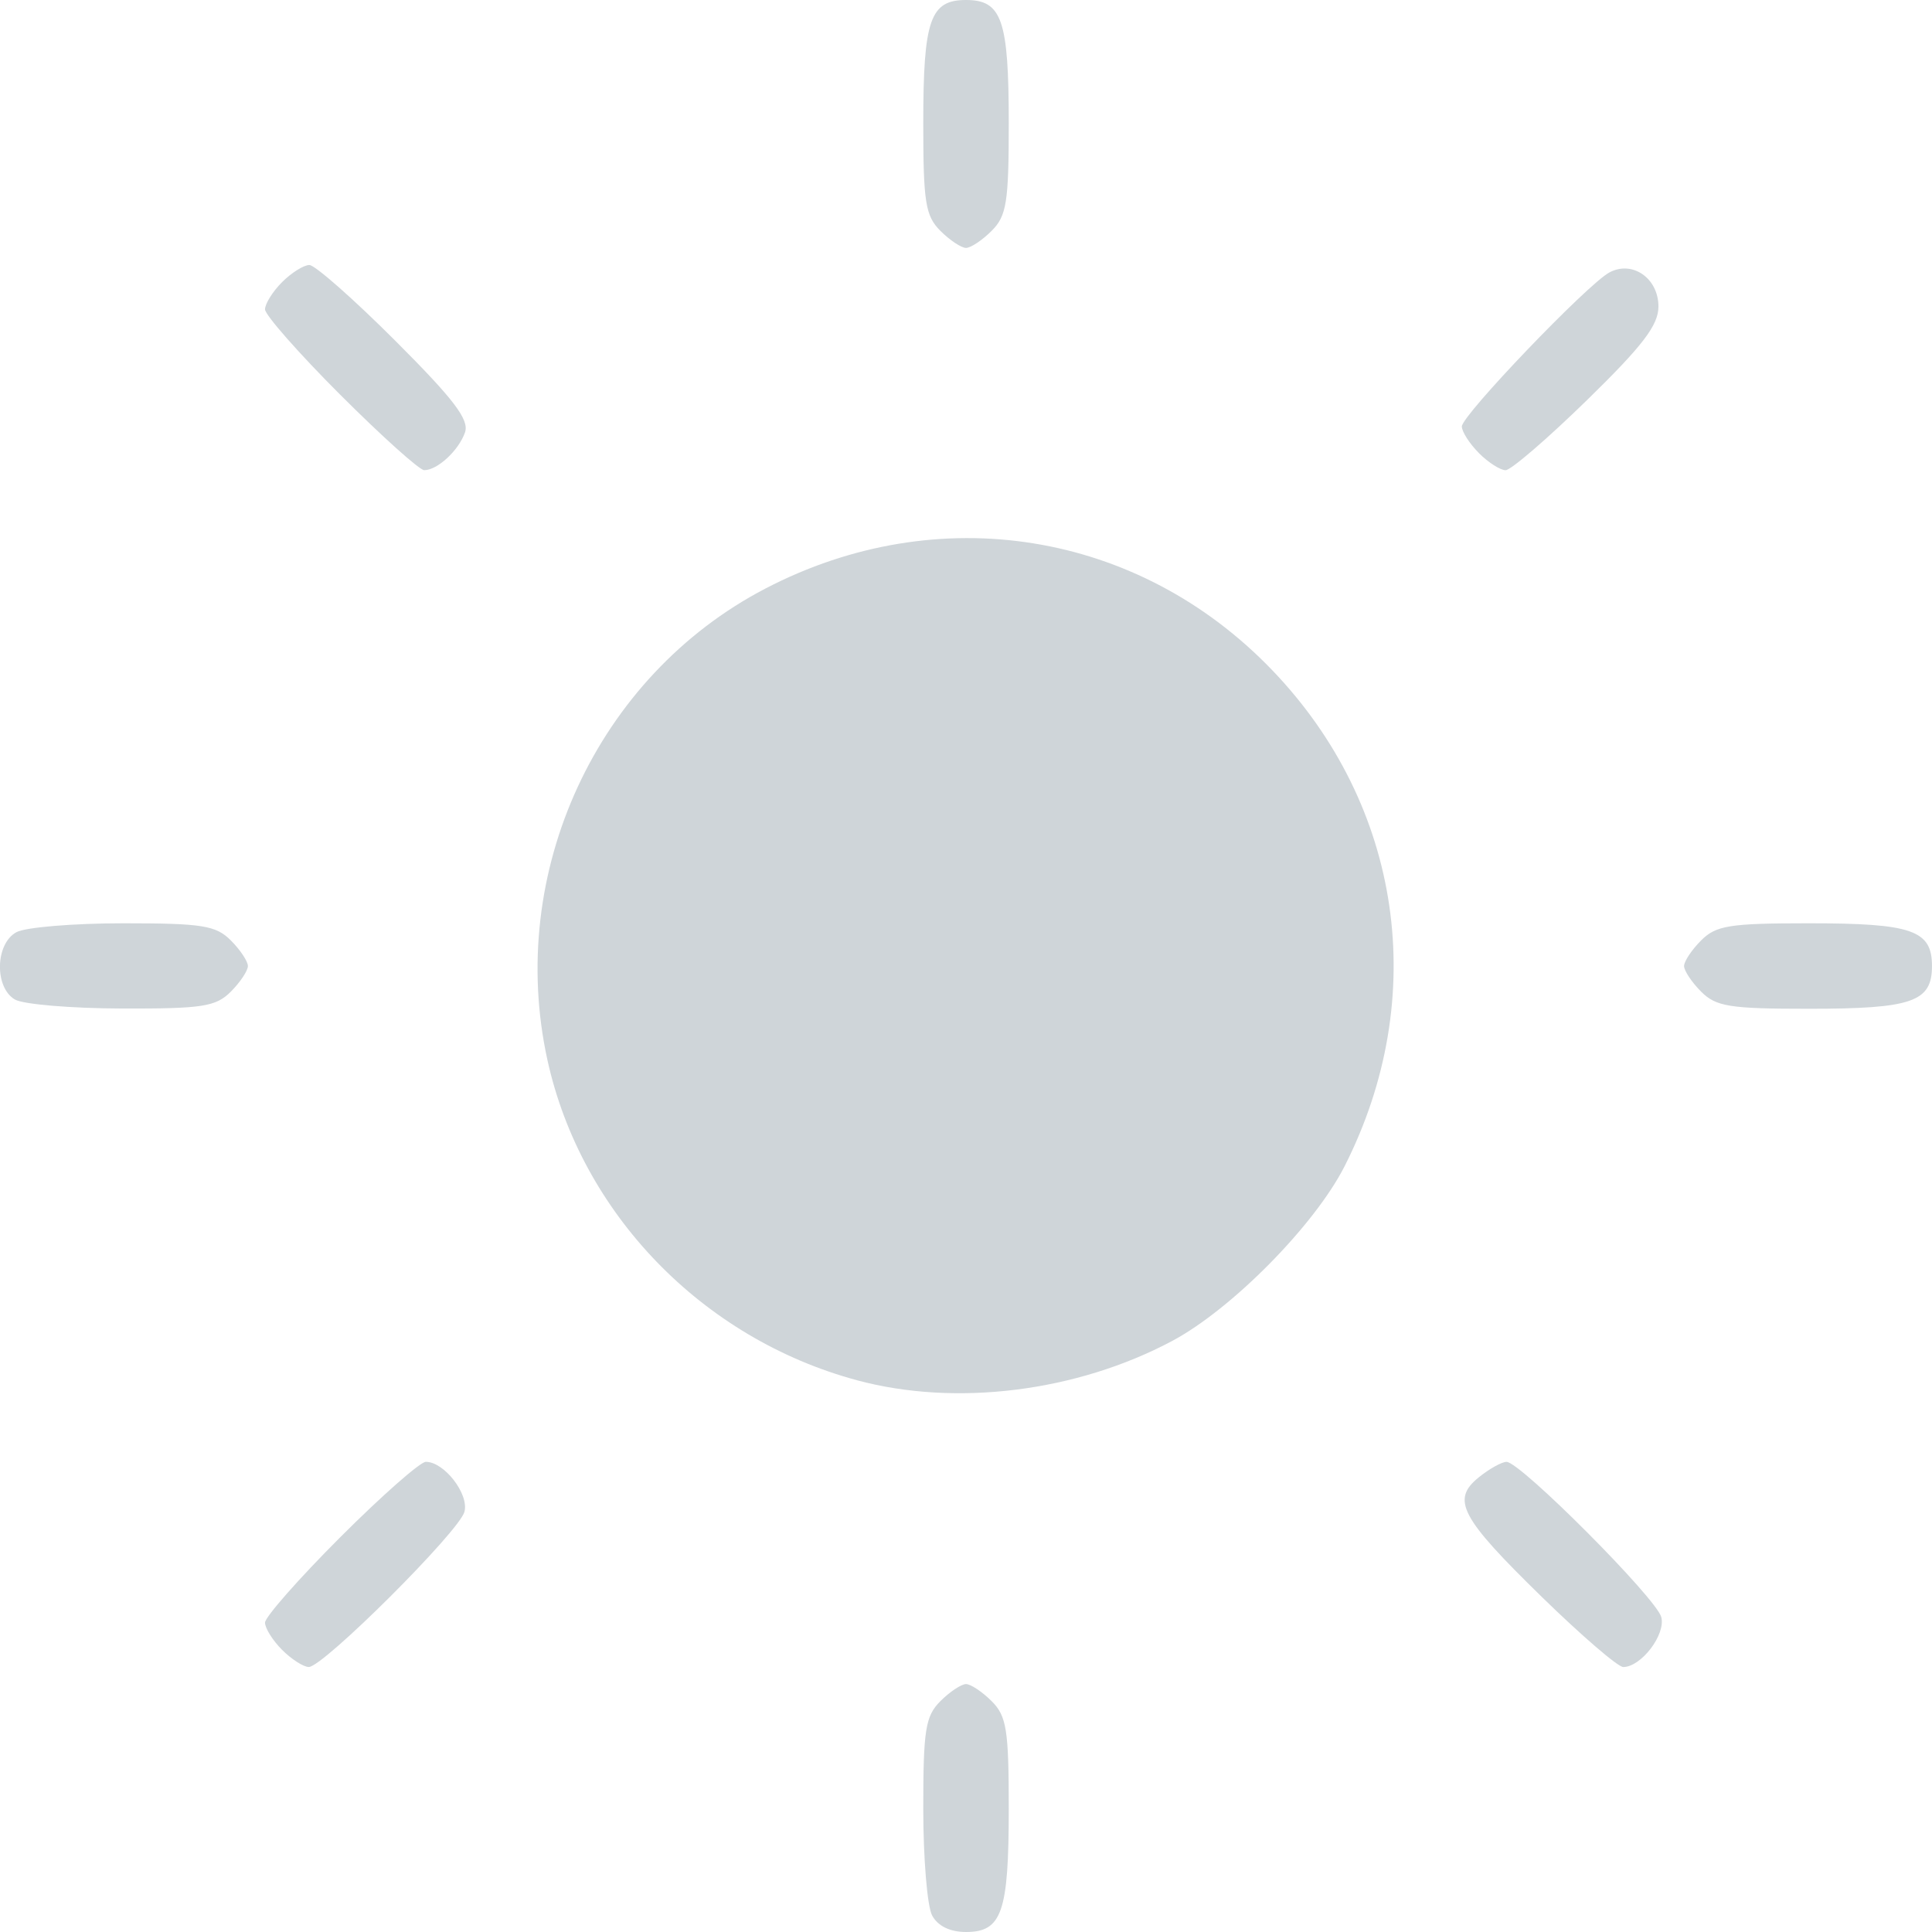
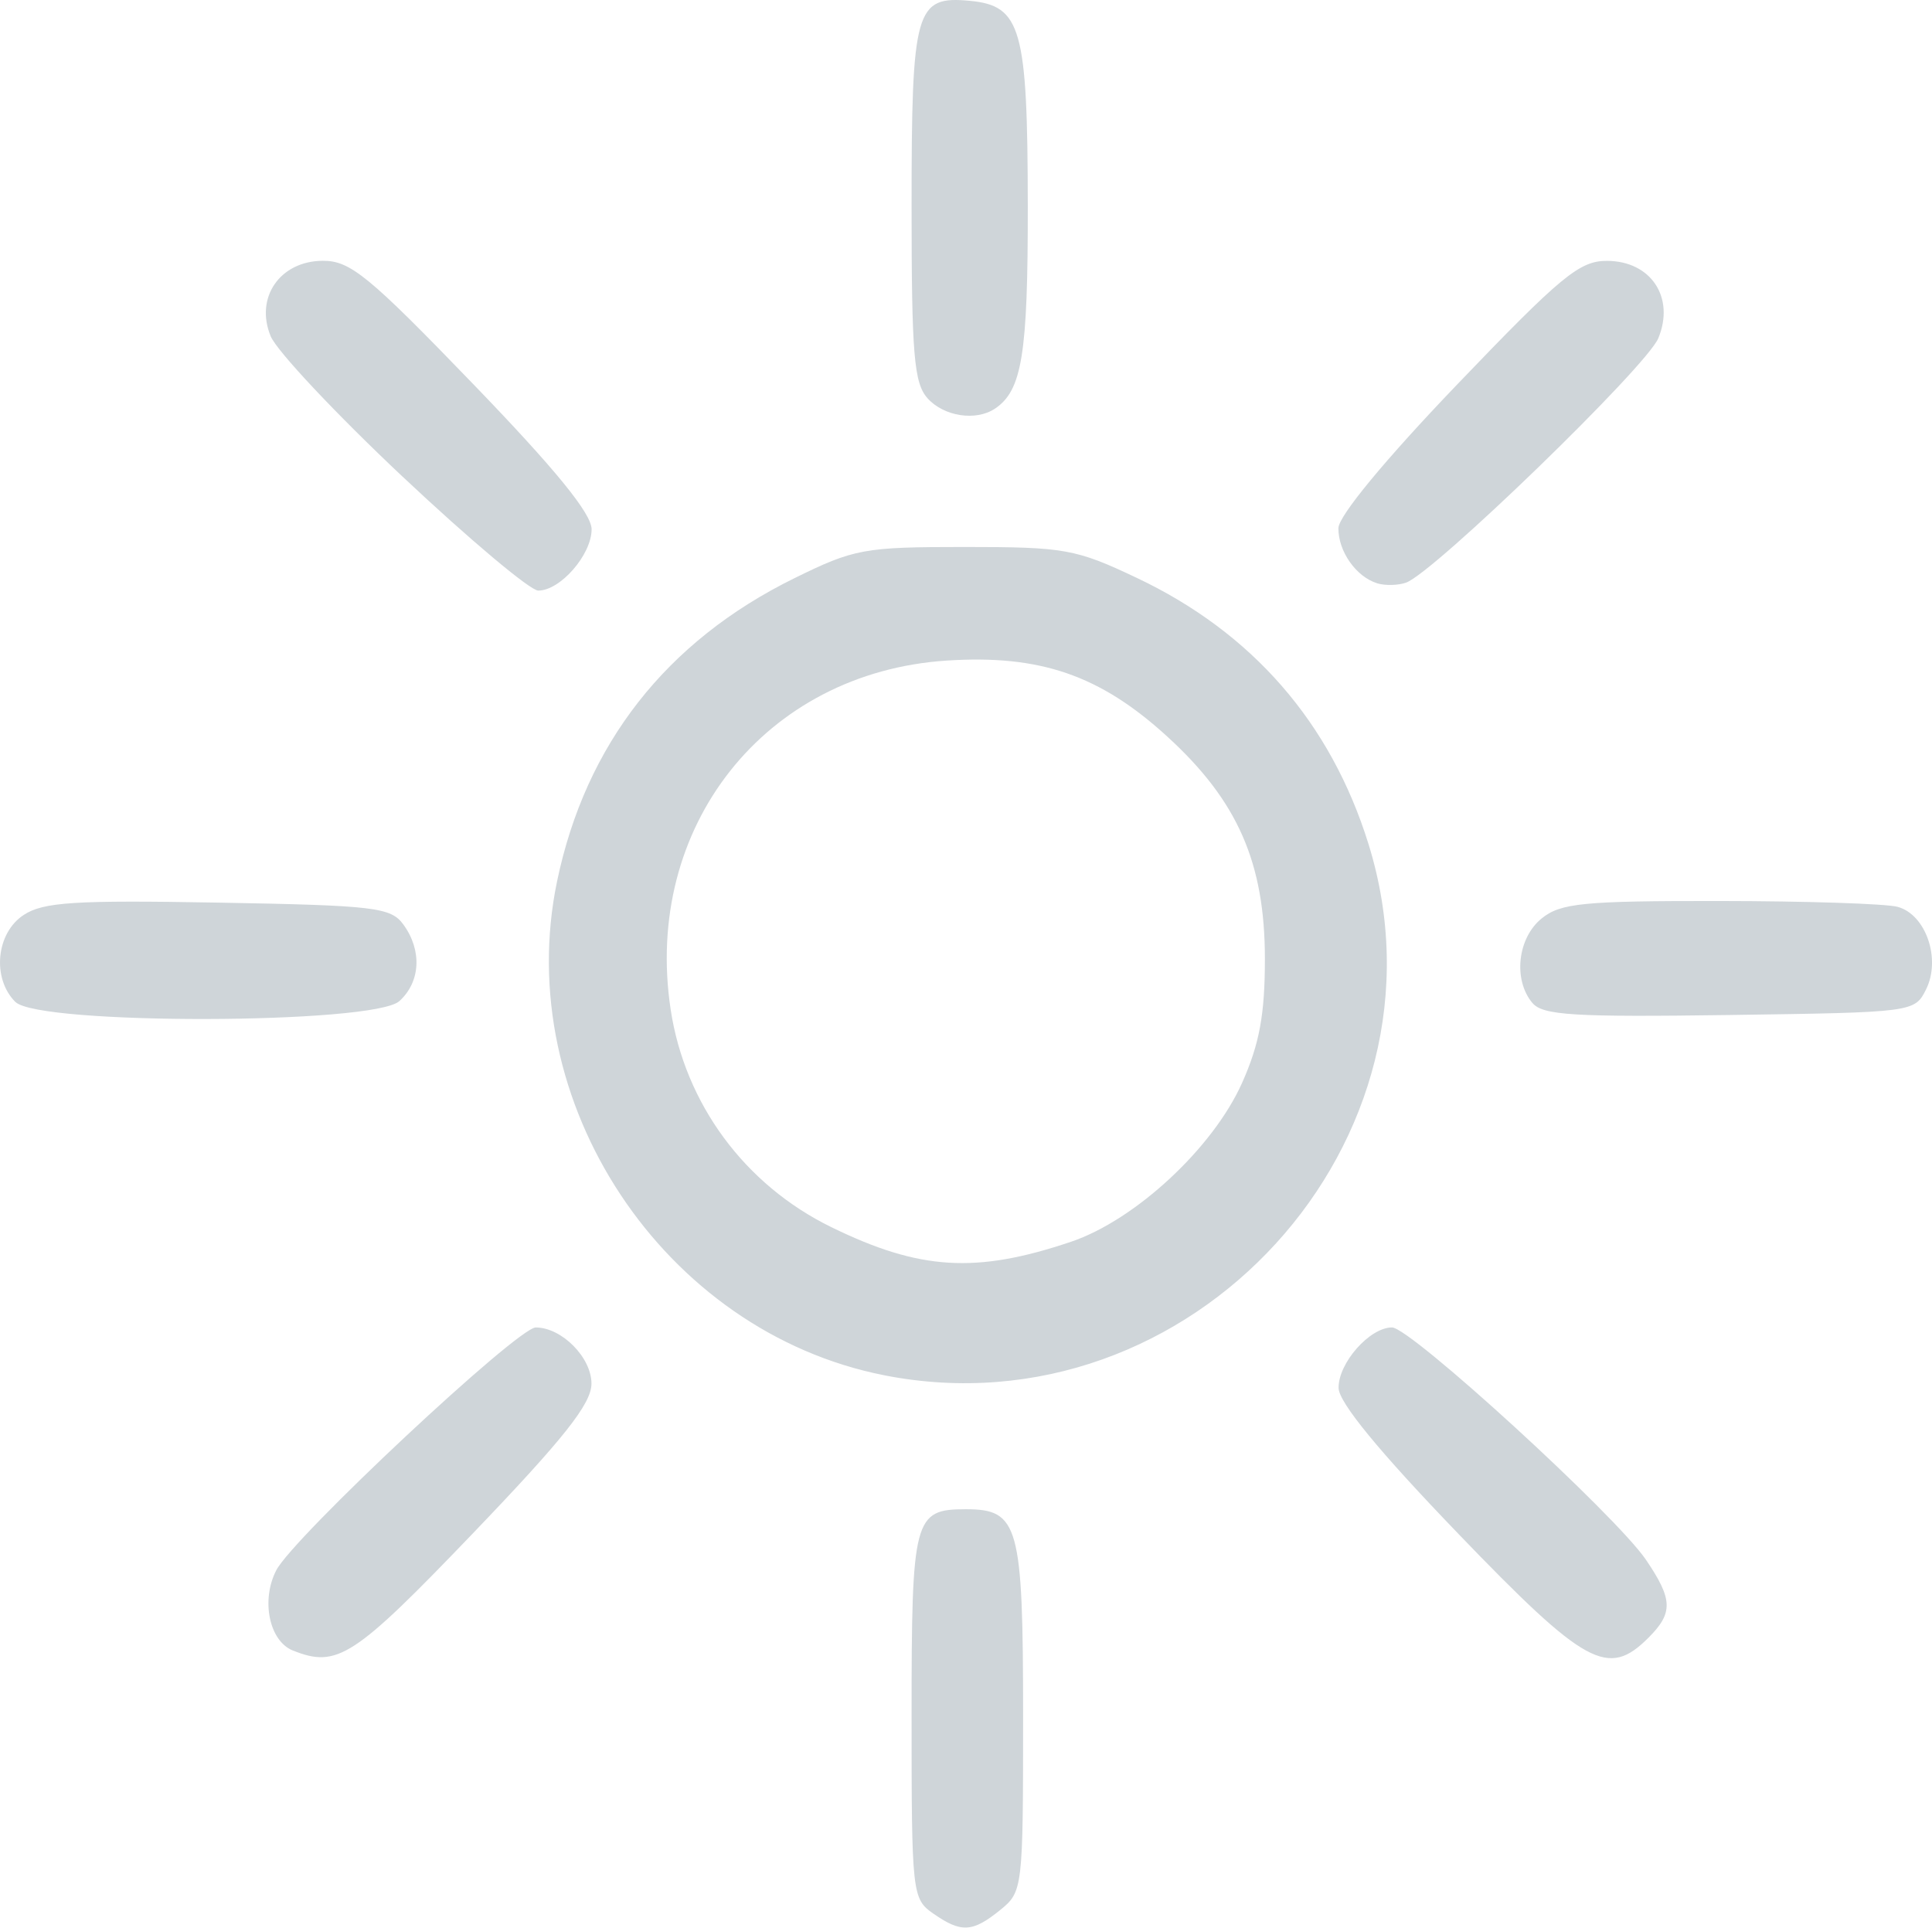
- <svg xmlns="http://www.w3.org/2000/svg" width="59.796mm" height="59.796mm" viewBox="0 0 59.796 59.796" version="1.1" id="svg5" xml:space="preserve">
-   <defs id="defs2" />
-   <g id="layer1" transform="translate(-114.1186,-83.57909)">
-     <path style="fill:#cfd5d9;fill-opacity:1;stroke-width:1" d="m 142.968,142.863 c -0.151,-0.281 -0.274,-1.77 -0.274,-3.307 0,-2.443 0.067,-2.862 0.529,-3.325 0.291,-0.291 0.648,-0.529 0.794,-0.529 0.146,0 0.503,0.238 0.794,0.529 0.462,0.462 0.529,0.882 0.529,3.325 0,3.205 -0.213,3.819 -1.323,3.819 -0.496,0 -0.874,-0.185 -1.049,-0.512 z m -20.118,-8.219 c -0.291,-0.291 -0.529,-0.671 -0.529,-0.844 0,-0.173 1.049,-1.364 2.331,-2.646 1.282,-1.282 2.473,-2.331 2.646,-2.331 0.57,0 1.34,0.995 1.196,1.545 -0.158,0.604 -4.37,4.805 -4.818,4.805 -0.163,0 -0.535,-0.238 -0.826,-0.529 z m 38.998,-1.63 c -2.534,-2.474 -2.82,-3.015 -1.961,-3.711 0.326,-0.264 0.713,-0.479 0.86,-0.479 0.427,0 4.637,4.224 4.789,4.805 0.142,0.542 -0.624,1.545 -1.178,1.545 -0.163,0 -1.292,-0.972 -2.509,-2.159 z m -21.205,-6.716 c -4.79,-1.29 -8.537,-5.166 -9.581,-9.91 -1.277,-5.805 1.529,-11.876 6.746,-14.593 5.347,-2.785 11.545,-1.787 15.686,2.526 4.023,4.19 4.89,10.123 2.243,15.348 -0.925,1.826 -3.492,4.428 -5.339,5.413 -2.956,1.575 -6.692,2.041 -9.754,1.217 z m -26.062,-11.783 c -0.642,-0.374 -0.61,-1.734 0.049,-2.086 0.281,-0.151 1.77,-0.274 3.307,-0.274 2.443,0 2.862,0.067 3.325,0.529 0.291,0.291 0.529,0.648 0.529,0.794 0,0.146 -0.238,0.503 -0.529,0.794 -0.465,0.465 -0.876,0.528 -3.373,0.521 -1.564,-0.004 -3.053,-0.129 -3.307,-0.278 z m 52.189,-0.243 c -0.291,-0.291 -0.529,-0.648 -0.529,-0.794 0,-0.146 0.238,-0.503 0.529,-0.794 0.462,-0.462 0.882,-0.529 3.325,-0.529 3.205,0 3.819,0.213 3.819,1.323 0,1.11 -0.614,1.323 -3.819,1.323 -2.443,0 -2.862,-0.067 -3.325,-0.529 z M 124.652,95.8 c -1.282,-1.282 -2.331,-2.473 -2.331,-2.646 0,-0.173 0.238,-0.553 0.529,-0.844 0.291,-0.291 0.671,-0.529 0.844,-0.529 0.173,0 1.367,1.053 2.654,2.339 1.825,1.825 2.3,2.45 2.162,2.844 -0.196,0.559 -0.853,1.167 -1.262,1.167 -0.145,0 -1.313,-1.049 -2.595,-2.331 z m 35.24,1.802 c -0.291,-0.291 -0.529,-0.662 -0.529,-0.824 0,-0.344 3.882,-4.397 4.564,-4.765 0.713,-0.385 1.521,0.176 1.521,1.054 0,0.576 -0.485,1.211 -2.217,2.901 -1.219,1.19 -2.35,2.164 -2.514,2.164 -0.163,0 -0.535,-0.238 -0.826,-0.529 z m -16.669,-6.879 c -0.462,-0.462 -0.529,-0.882 -0.529,-3.325 0,-3.205 0.213,-3.819 1.323,-3.819 1.11,0 1.323,0.614 1.323,3.819 0,2.443 -0.067,2.862 -0.529,3.325 -0.291,0.291 -0.648,0.529 -0.794,0.529 -0.146,0 -0.503,-0.238 -0.794,-0.529 z" id="path802" />
+ <svg xmlns="http://www.w3.org/2000/svg" width="52.719mm" height="52.603mm" viewBox="0 0 52.719 52.603" version="1.1" id="svg9975" xml:space="preserve">
+   <defs id="defs9972" />
+   <g id="layer1" transform="translate(-266.9545,-164.6593)">
+     <path style="fill:#cfd5d9;stroke-width:1;fill-opacity:1" d="m 292.417,216.877 c -0.572,-0.401 -0.588,-0.546 -0.588,-5.392 0,-5.406 0.061,-5.64 1.48,-5.64 1.444,0 1.563,0.431 1.563,5.655 0,4.701 -0.01,4.784 -0.625,5.282 -0.757,0.613 -1.066,0.629 -1.83,0.094 z m -17.472,-7.177 c -0.644,-0.258 -0.874,-1.372 -0.452,-2.189 0.466,-0.901 6.584,-6.626 7.081,-6.626 0.71,0 1.524,0.823 1.52,1.536 -0.003,0.548 -0.752,1.492 -3.241,4.088 -3.244,3.383 -3.695,3.676 -4.907,3.191 z m 31.796,-3.193 c -2.152,-2.234 -3.253,-3.575 -3.26,-3.969 -0.012,-0.679 0.847,-1.654 1.458,-1.654 0.504,0 6.11,5.13 6.932,6.344 0.732,1.08 0.743,1.446 0.066,2.123 -1.105,1.105 -1.713,0.773 -5.197,-2.844 z m -15.659,-4.318 c -6.027,-1.186 -10.182,-7.461 -8.926,-13.483 0.779,-3.736 2.978,-6.546 6.468,-8.264 1.641,-0.808 1.902,-0.856 4.655,-0.856 2.729,0 3.03,0.054 4.695,0.843 3.151,1.493 5.292,3.951 6.322,7.26 2.516,8.083 -4.835,16.149 -13.213,14.501 z m 5.095,-3.642 c 1.758,-0.593 3.879,-2.562 4.671,-4.338 0.474,-1.062 0.622,-1.868 0.622,-3.379 0,-2.624 -0.741,-4.314 -2.661,-6.068 -1.837,-1.679 -3.472,-2.242 -6.022,-2.076 -4.958,0.324 -8.287,4.533 -7.532,9.522 0.389,2.571 2.021,4.783 4.38,5.937 2.414,1.181 3.95,1.276 6.542,0.402 z m -28.803,-6.545 c -0.645,-0.645 -0.527,-1.88 0.226,-2.374 0.538,-0.353 1.393,-0.407 5.314,-0.337 4.265,0.076 4.705,0.128 5.047,0.597 0.515,0.705 0.47,1.567 -0.109,2.091 -0.704,0.637 -9.843,0.657 -10.477,0.022 z m 41.392,0.024 c -0.528,-0.636 -0.401,-1.771 0.257,-2.304 0.517,-0.418 1.131,-0.479 4.862,-0.475 2.349,0.002 4.531,0.073 4.849,0.159 0.772,0.207 1.191,1.421 0.778,2.252 -0.311,0.625 -0.344,0.629 -5.362,0.7 -4.261,0.06 -5.101,0.009 -5.383,-0.332 z m -30.822,-14.355 c -1.815,-1.708 -3.437,-3.434 -3.603,-3.835 -0.437,-1.055 0.252,-2.054 1.421,-2.06 0.749,-0.004 1.251,0.406 4.095,3.354 2.253,2.334 3.241,3.546 3.241,3.973 0,0.693 -0.853,1.673 -1.456,1.673 -0.219,0 -1.883,-1.398 -3.698,-3.106 z m 26.585,2.904 c -0.573,-0.179 -1.059,-0.873 -1.053,-1.503 0.004,-0.331 1.272,-1.867 3.241,-3.921 2.841,-2.965 3.339,-3.376 4.089,-3.373 1.199,0.004 1.859,1 1.399,2.112 -0.322,0.778 -6.125,6.4 -6.883,6.669 -0.218,0.077 -0.575,0.085 -0.794,0.017 z m -12.262,-5.045 c -0.373,-0.412 -0.438,-1.186 -0.438,-5.241 0,-5.384 0.104,-5.749 1.593,-5.607 1.399,0.134 1.573,0.754 1.578,5.594 0.004,4.052 -0.156,5.041 -0.896,5.535 -0.52,0.347 -1.389,0.214 -1.838,-0.281 z" id="path10042" />
  </g>
</svg>
